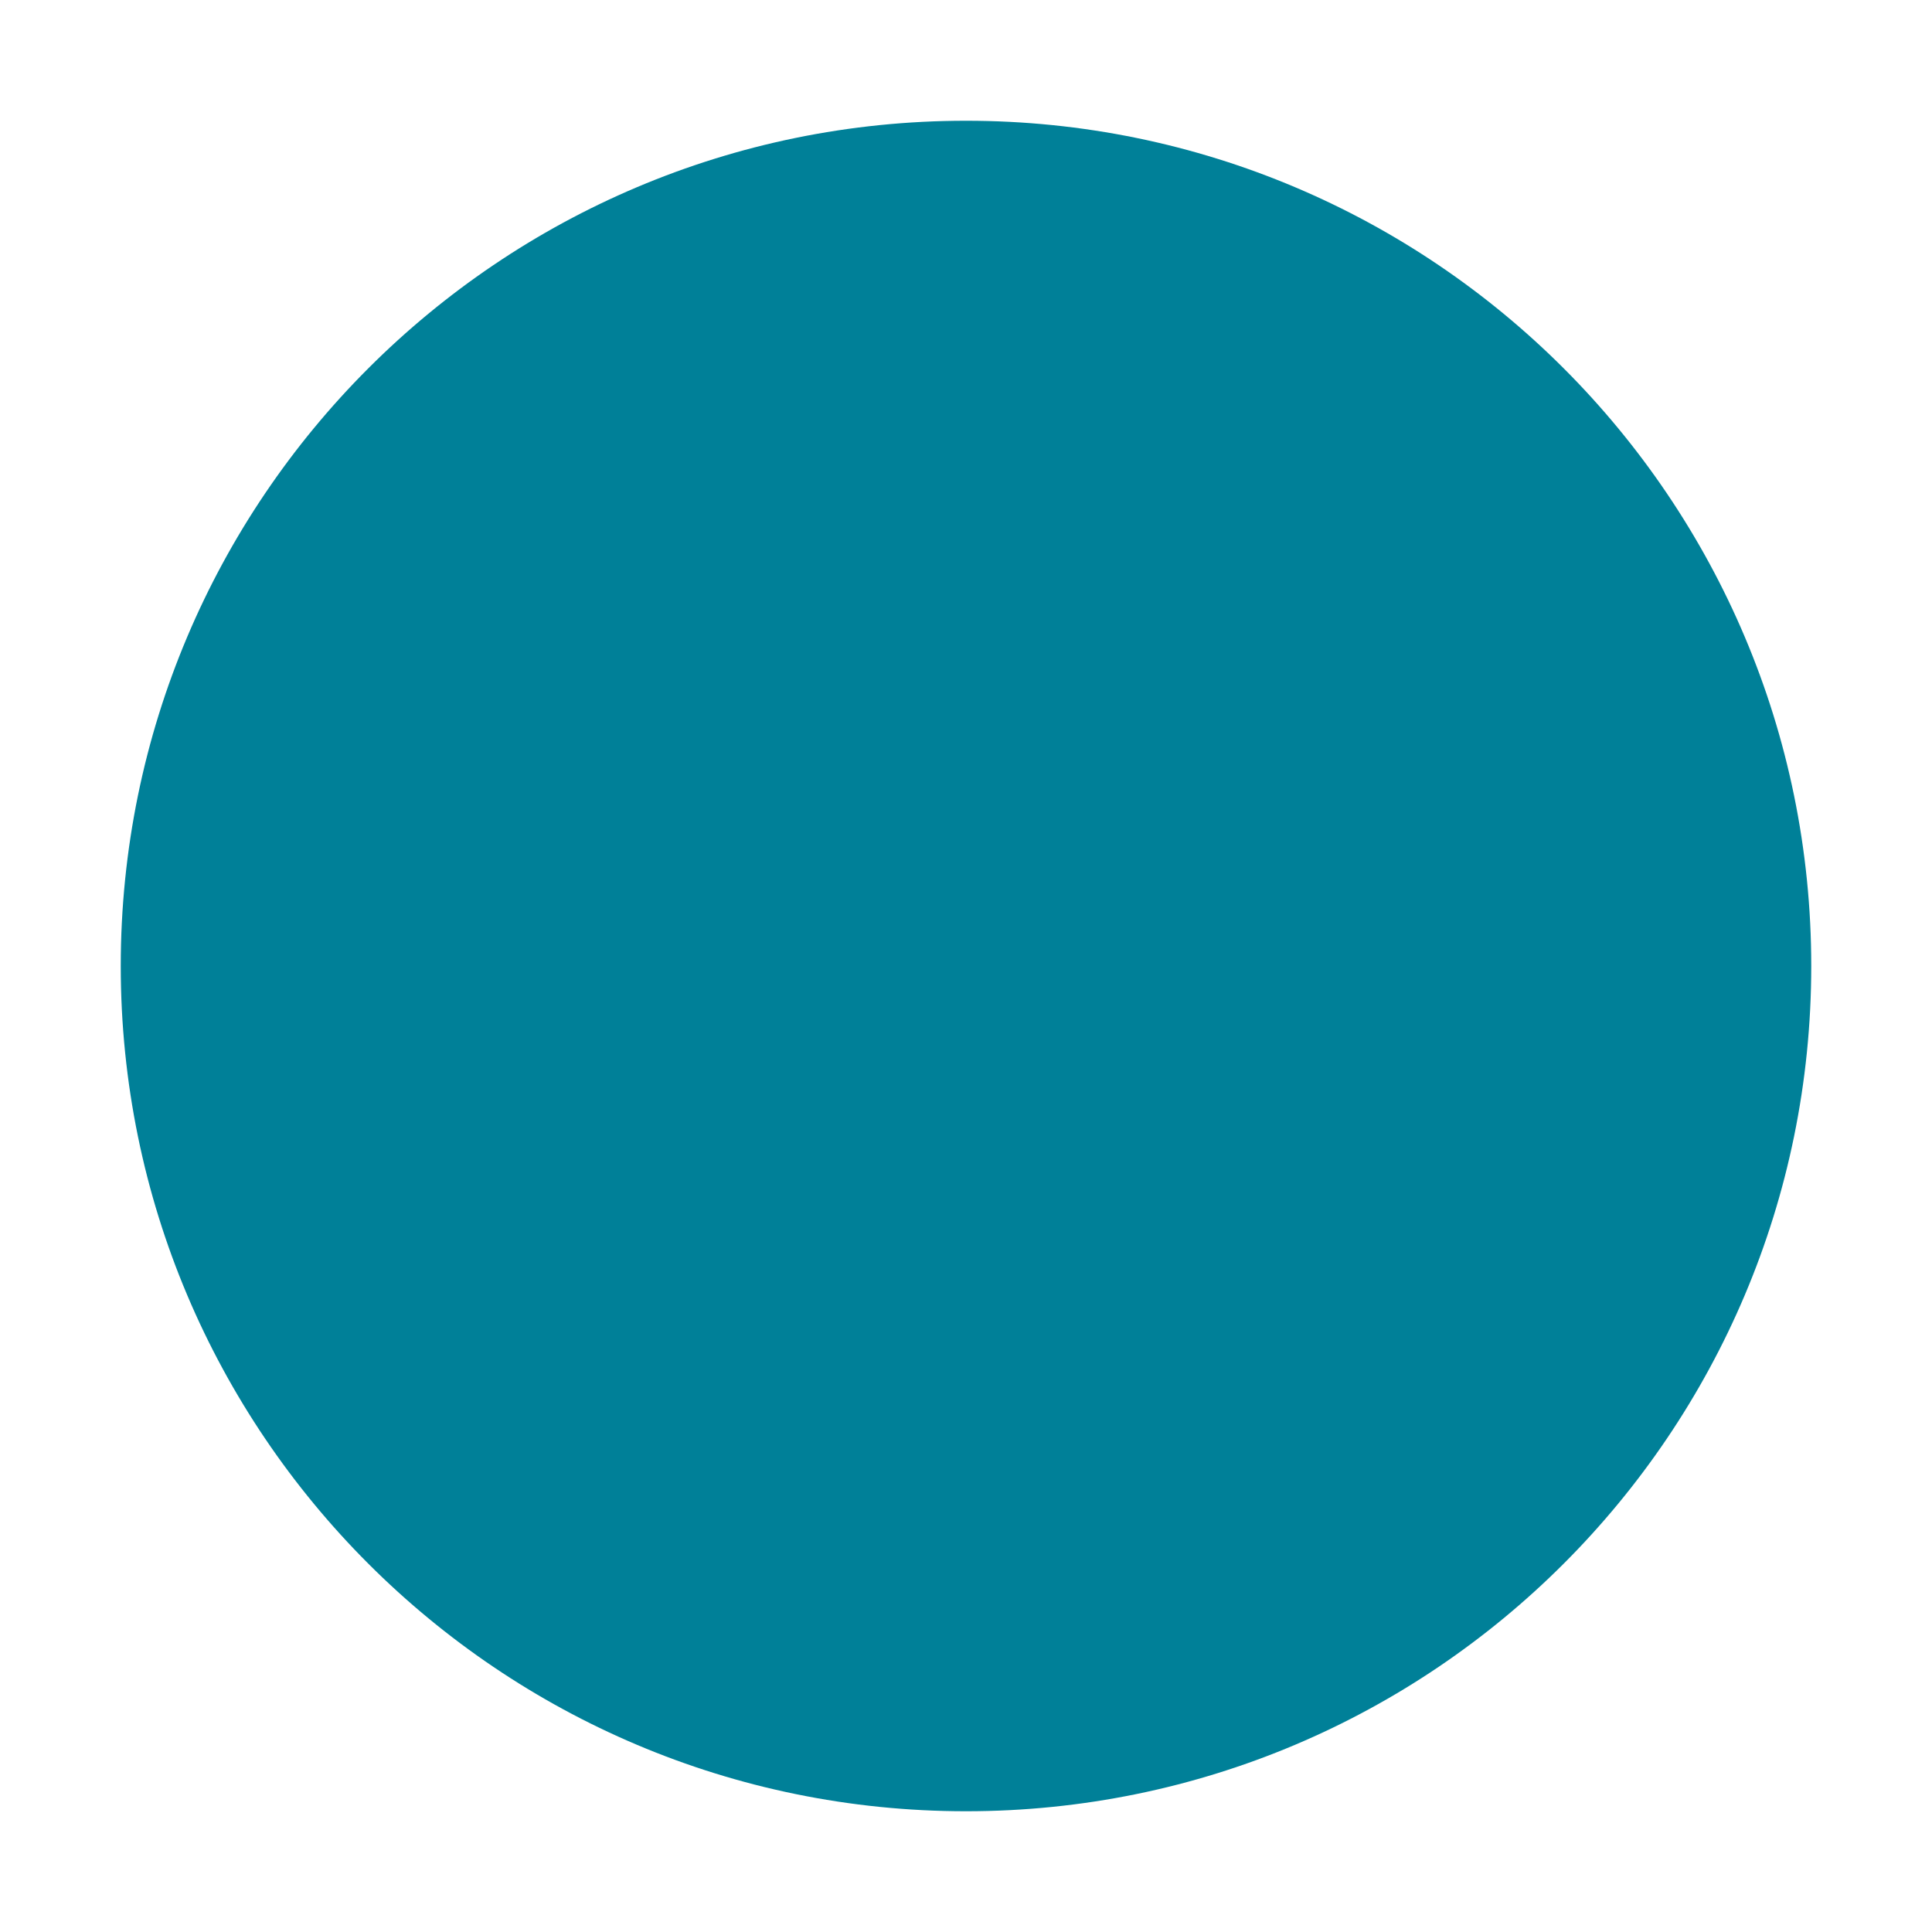
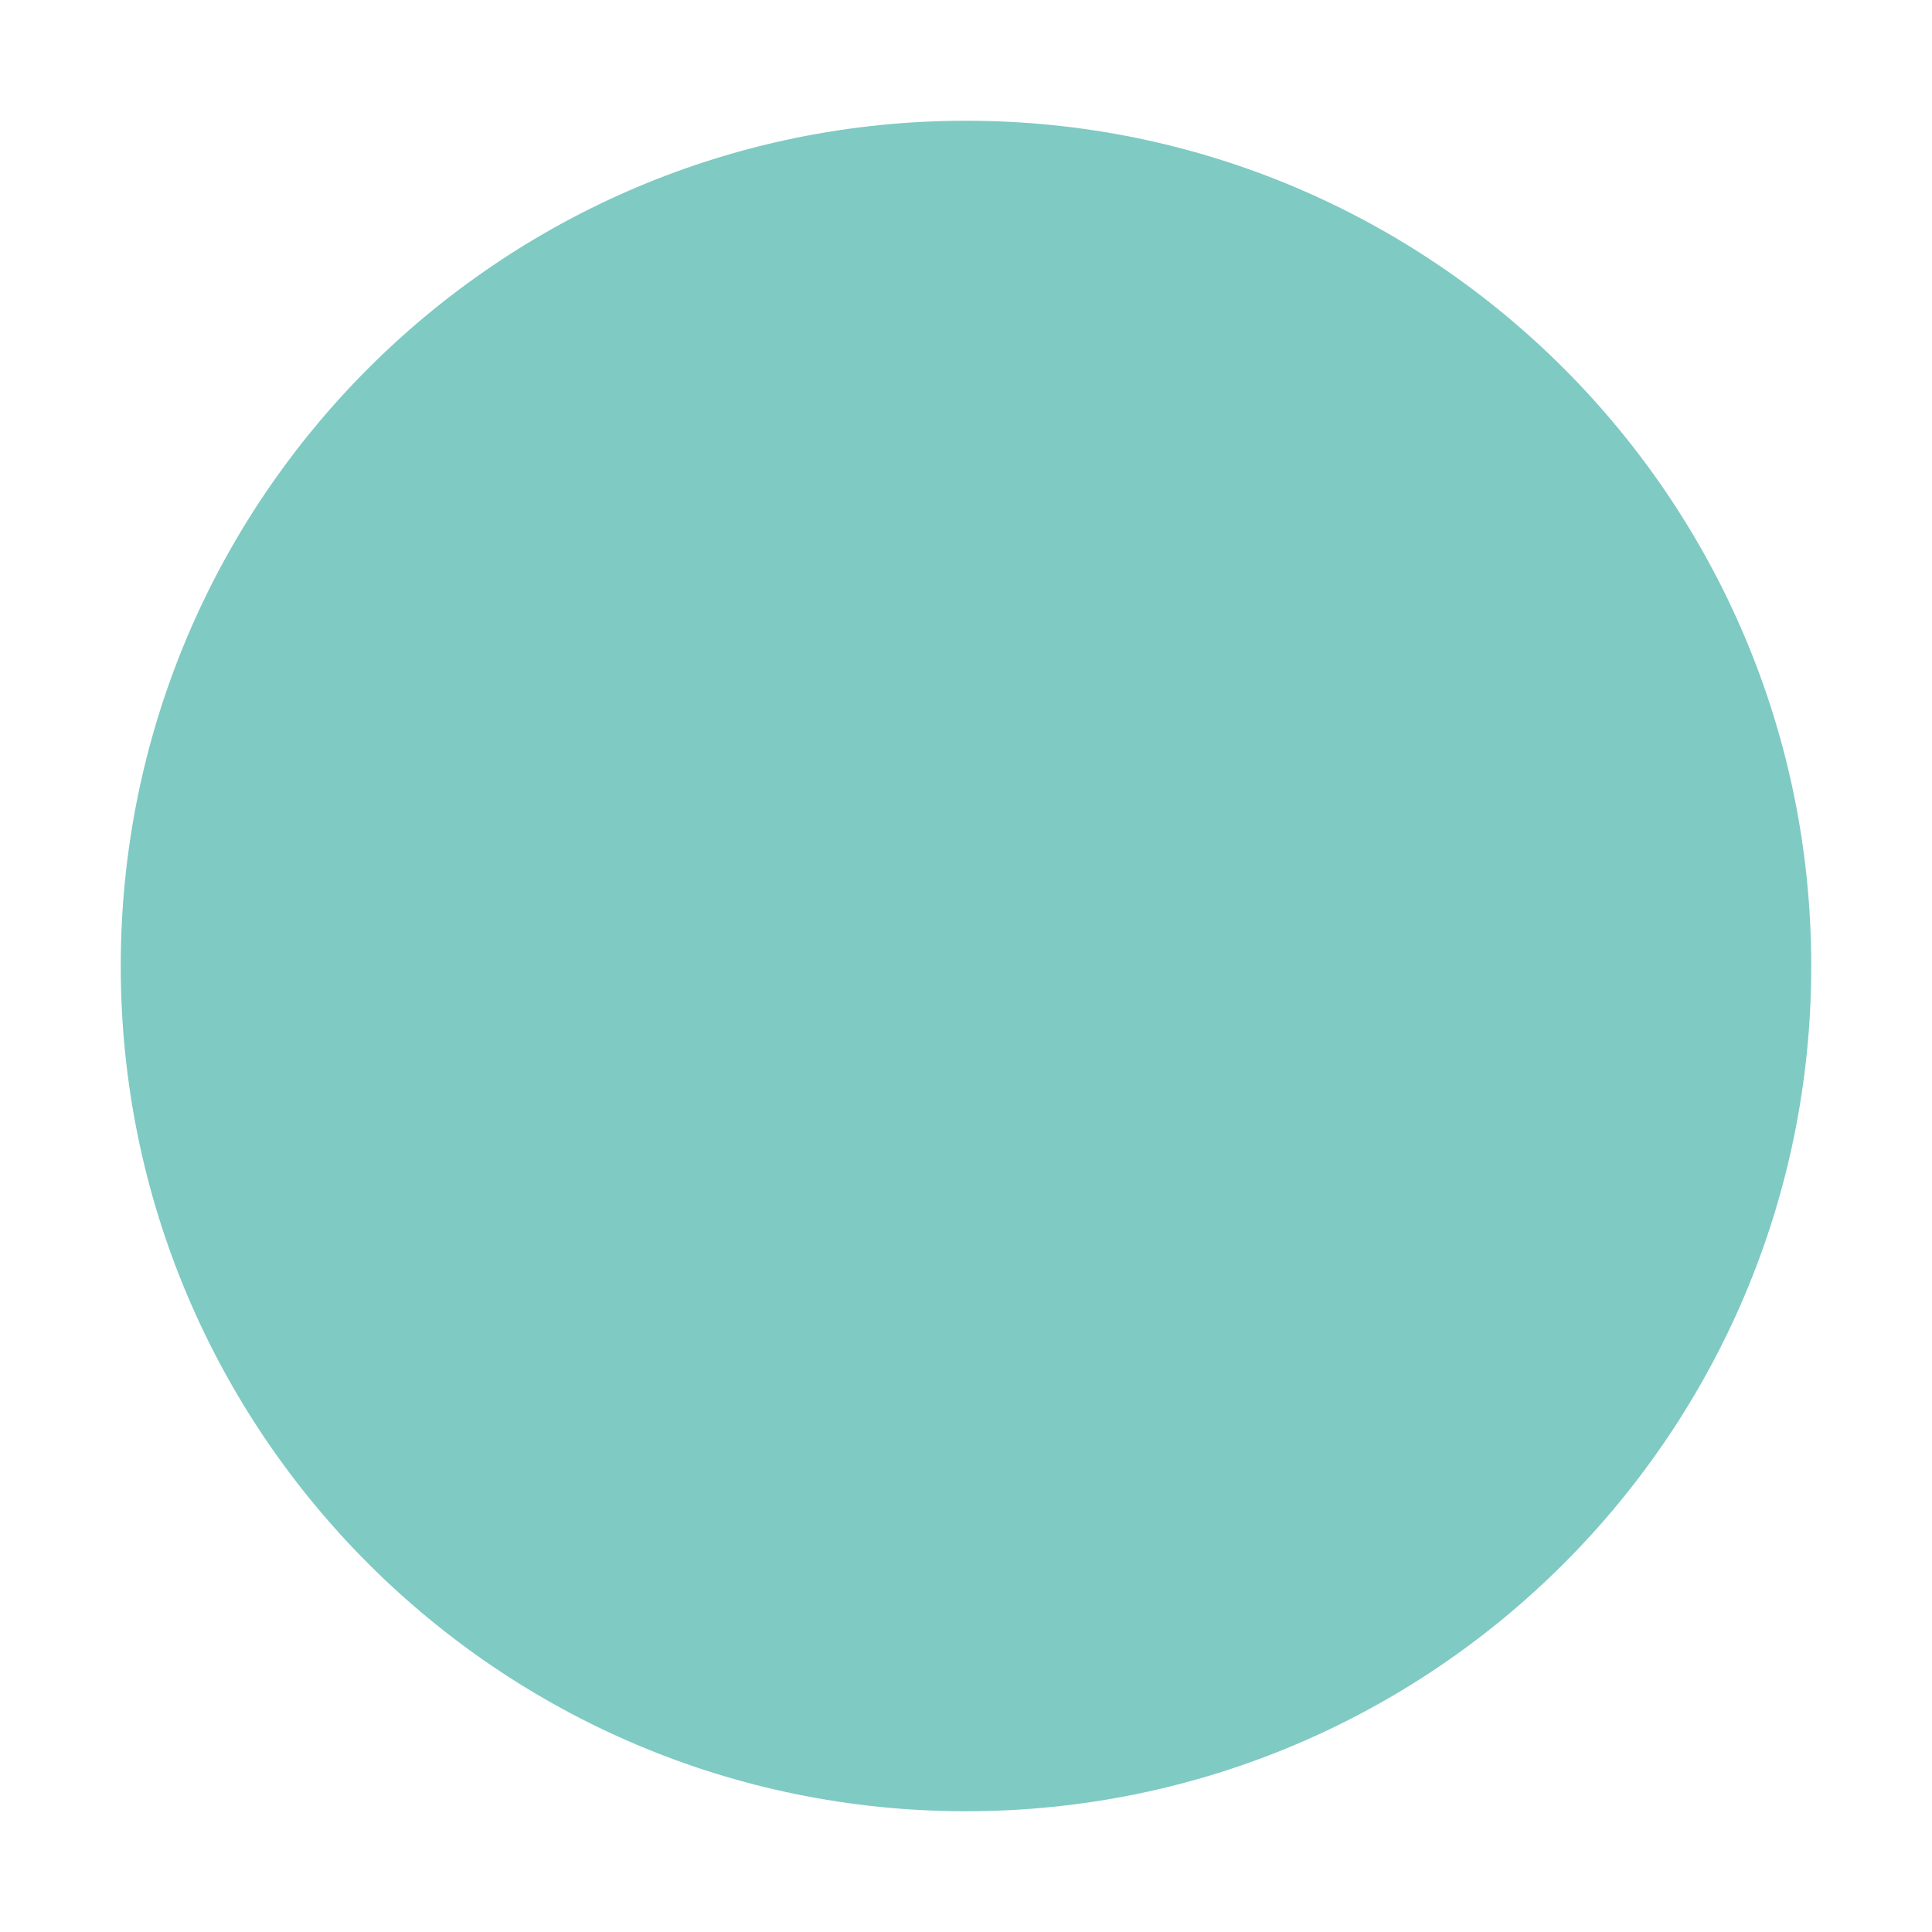
<svg xmlns="http://www.w3.org/2000/svg" version="1.1" id="Layer_1" x="0px" y="0px" width="16px" height="16px" viewBox="0 0 16 16" enable-background="new 0 0 16 16" xml:space="preserve">
-   <circle fill="#008098" cx="8" cy="8" r="7" />
+   <circle fill="#7FCAC3" cx="8" cy="8" r="7" />
</svg>
